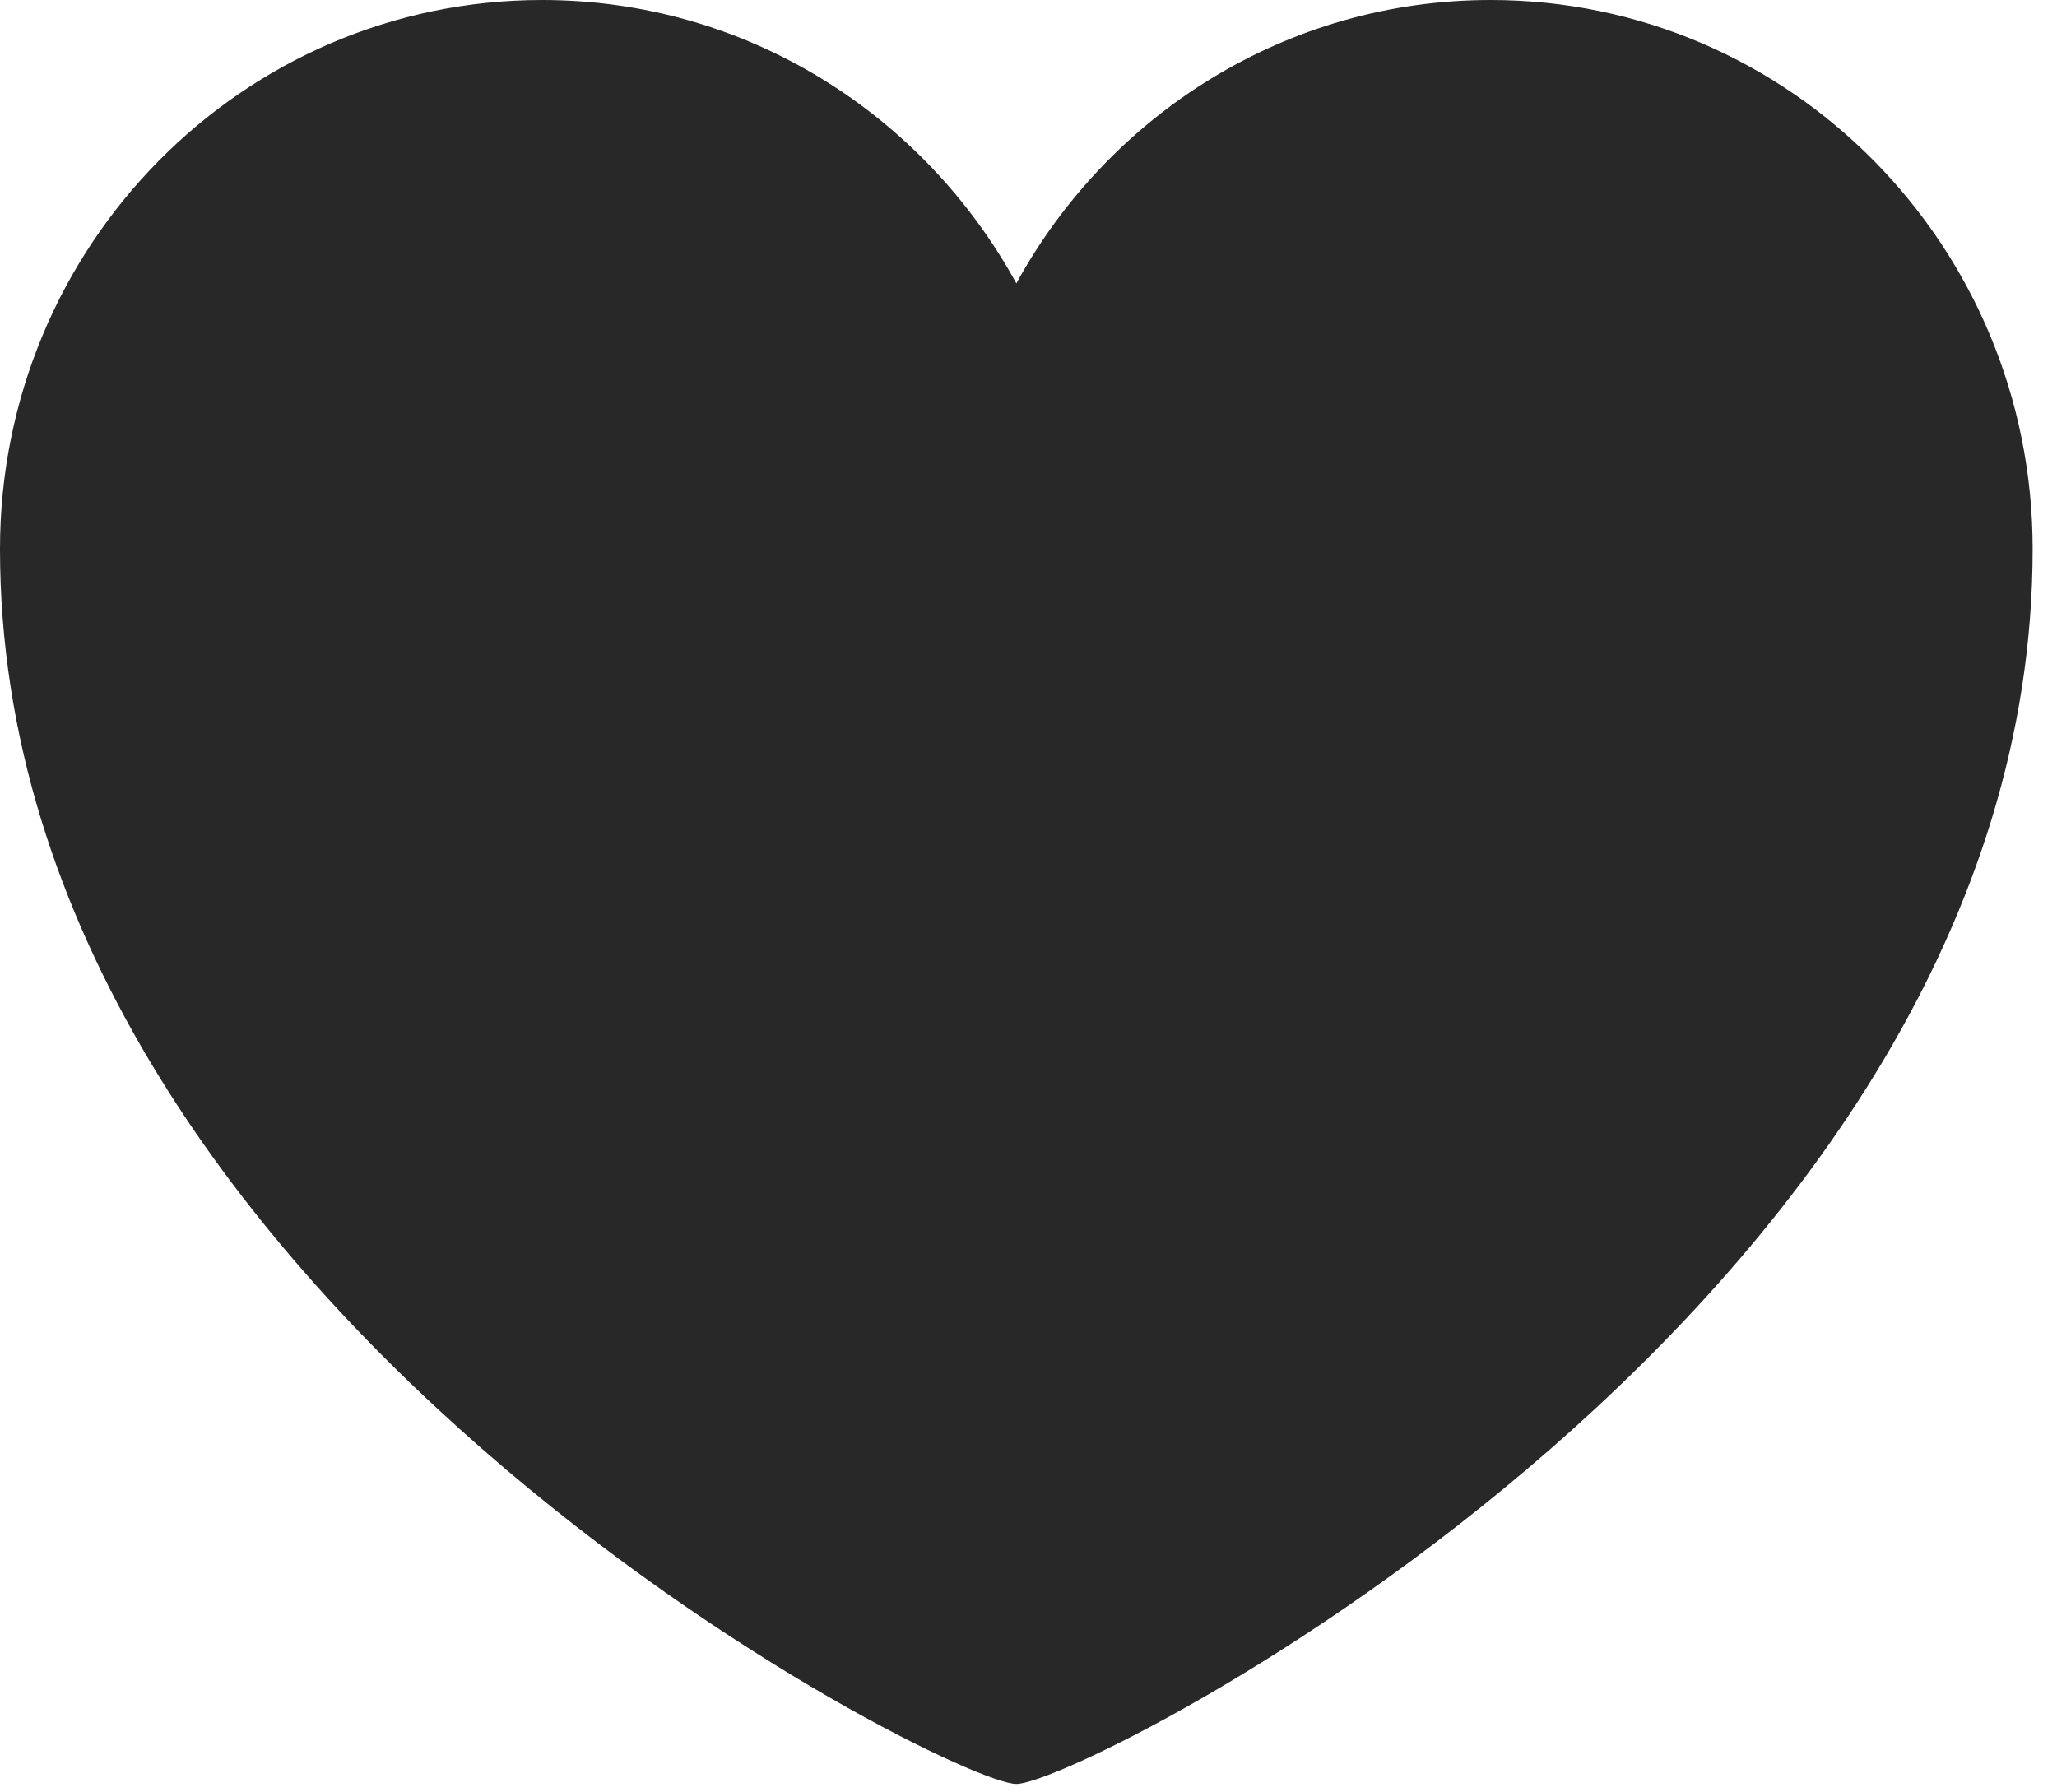
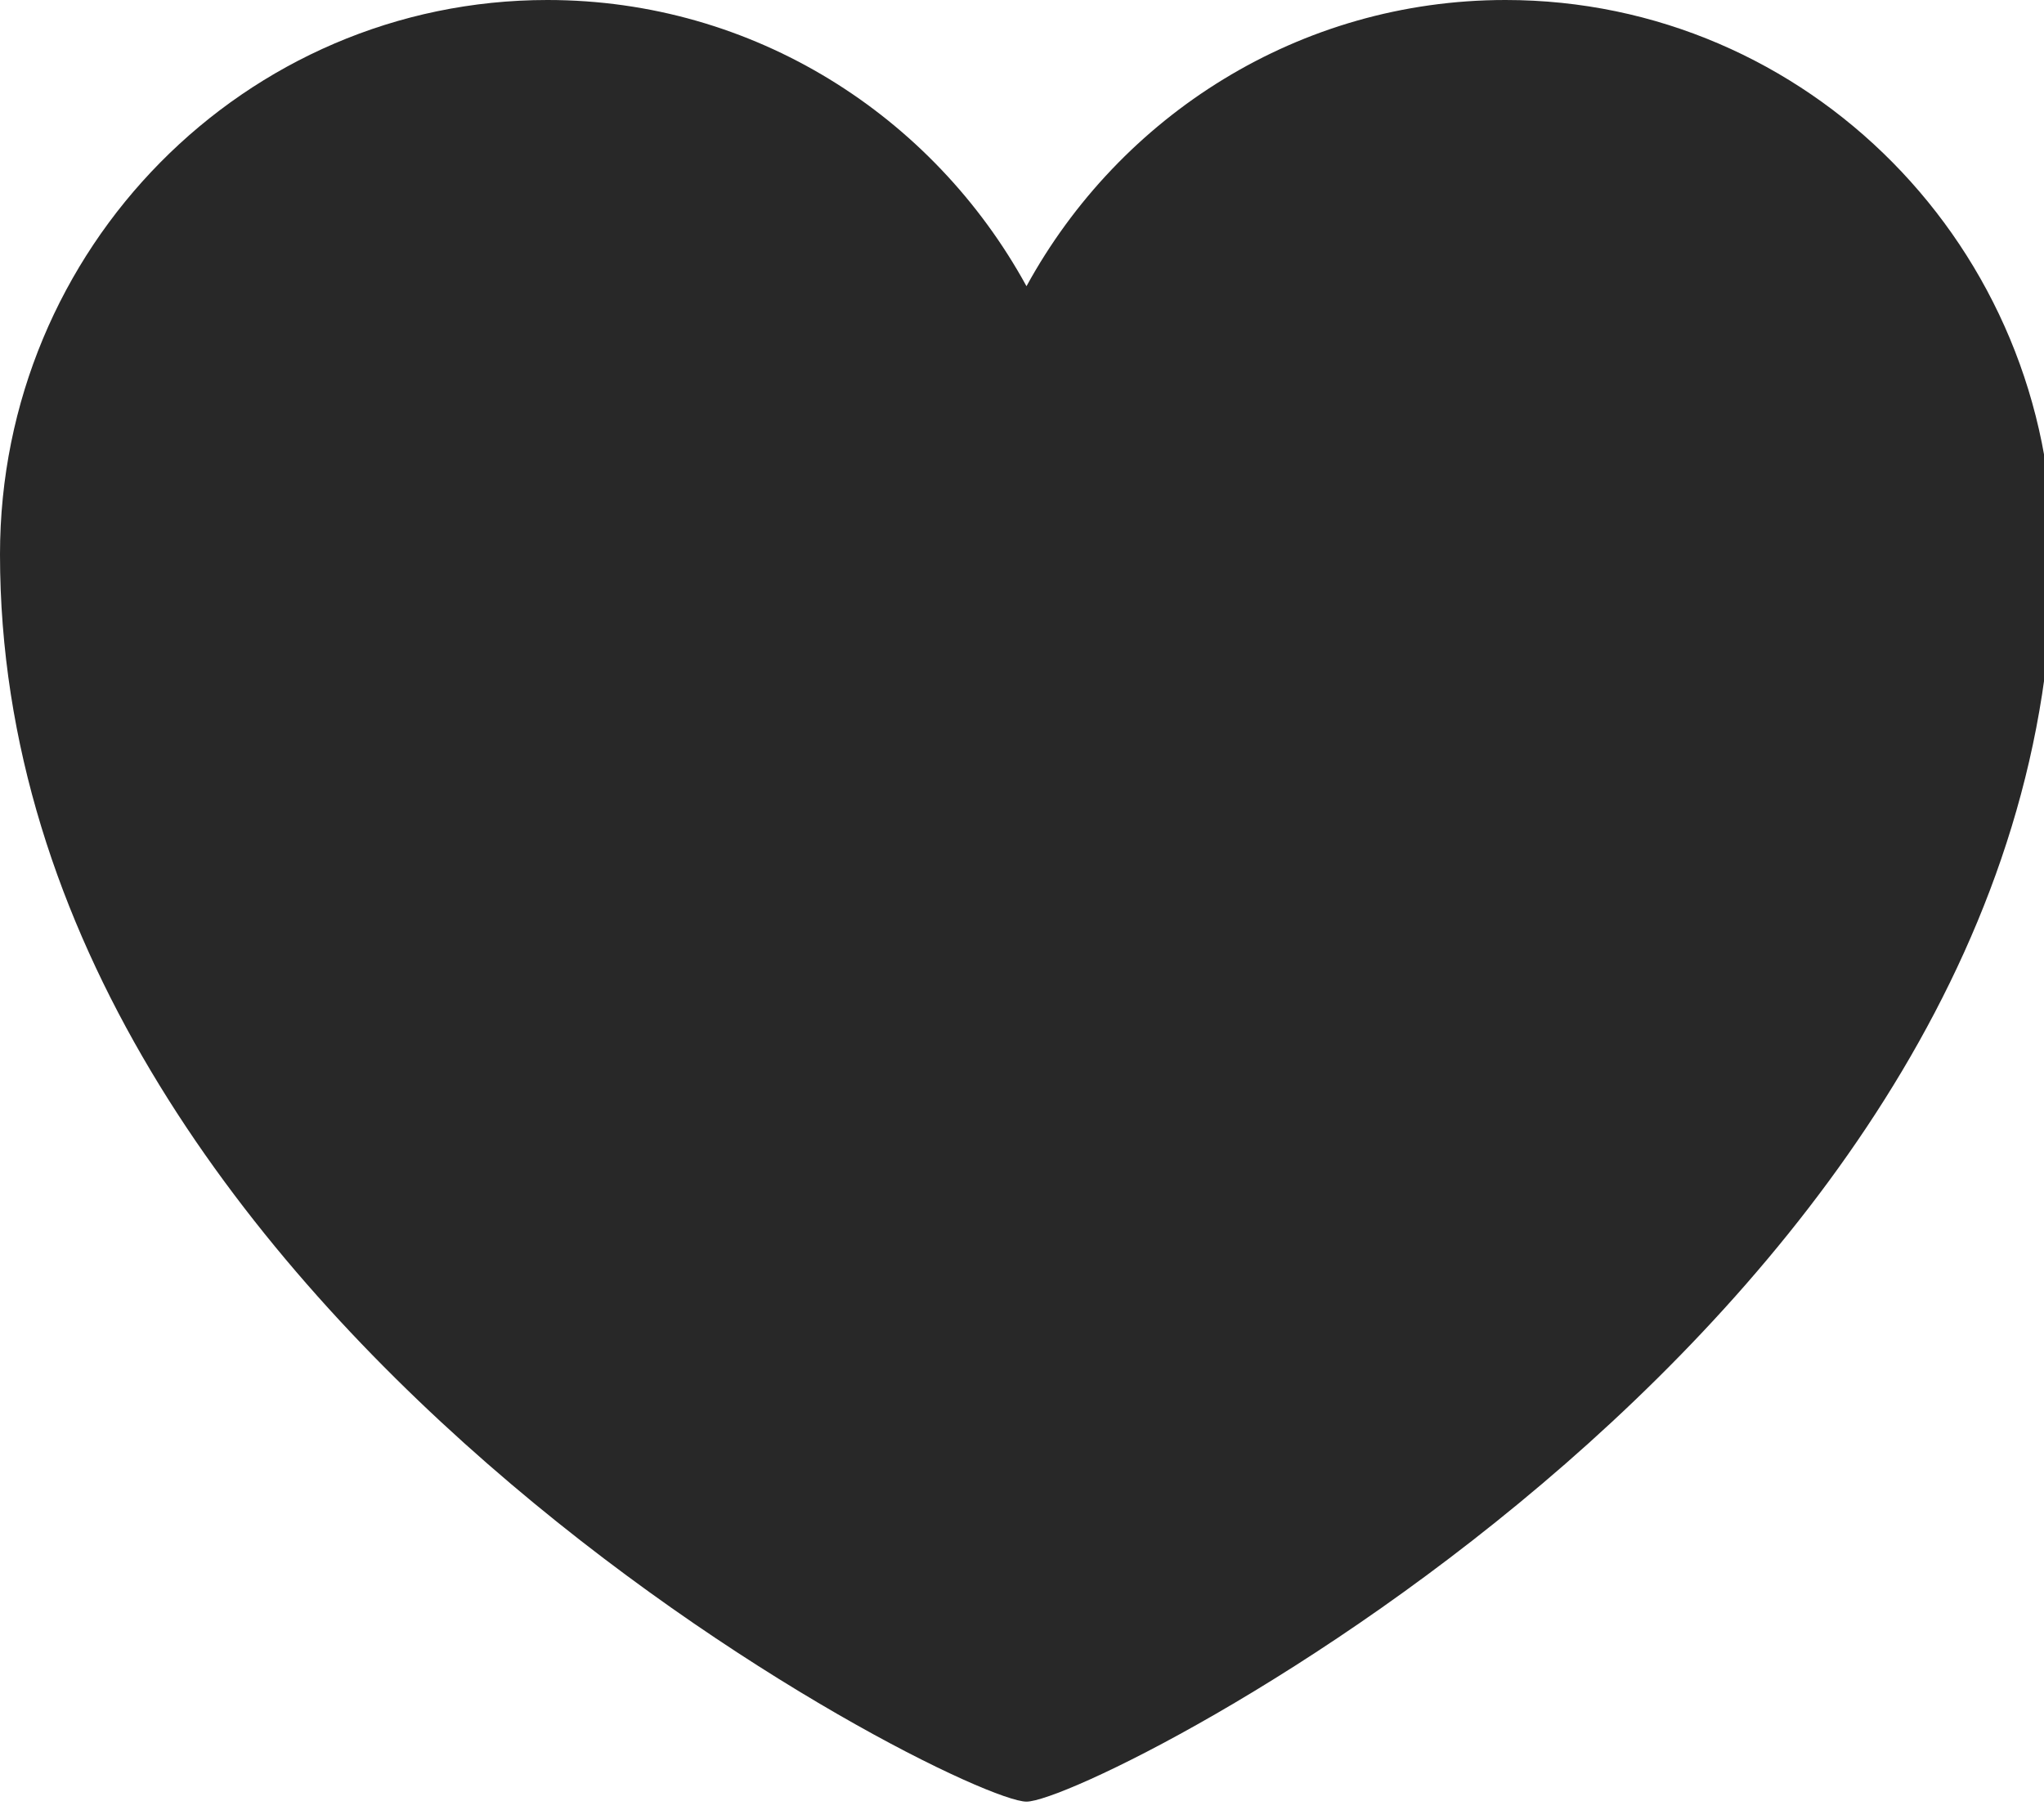
- <svg xmlns="http://www.w3.org/2000/svg" viewBox="0 0 31 27" fill="#282828">
+ <svg xmlns="http://www.w3.org/2000/svg" viewBox="0 0 30.5 27" fill="#282828">
  <path stroke="none" d="M30.633 8.273C30.633 19.648 16.338 26.886 15.317 26.886C14.296 26.886 0 19.648       0 8.273C0 3.704 3.658 0 8.169 0C11.247 0 13.924 1.725 15.317 4.271C16.709 1.725 19.387       0 22.465 0C26.976 0 30.633 3.704 30.633 8.273Z" />
</svg>
